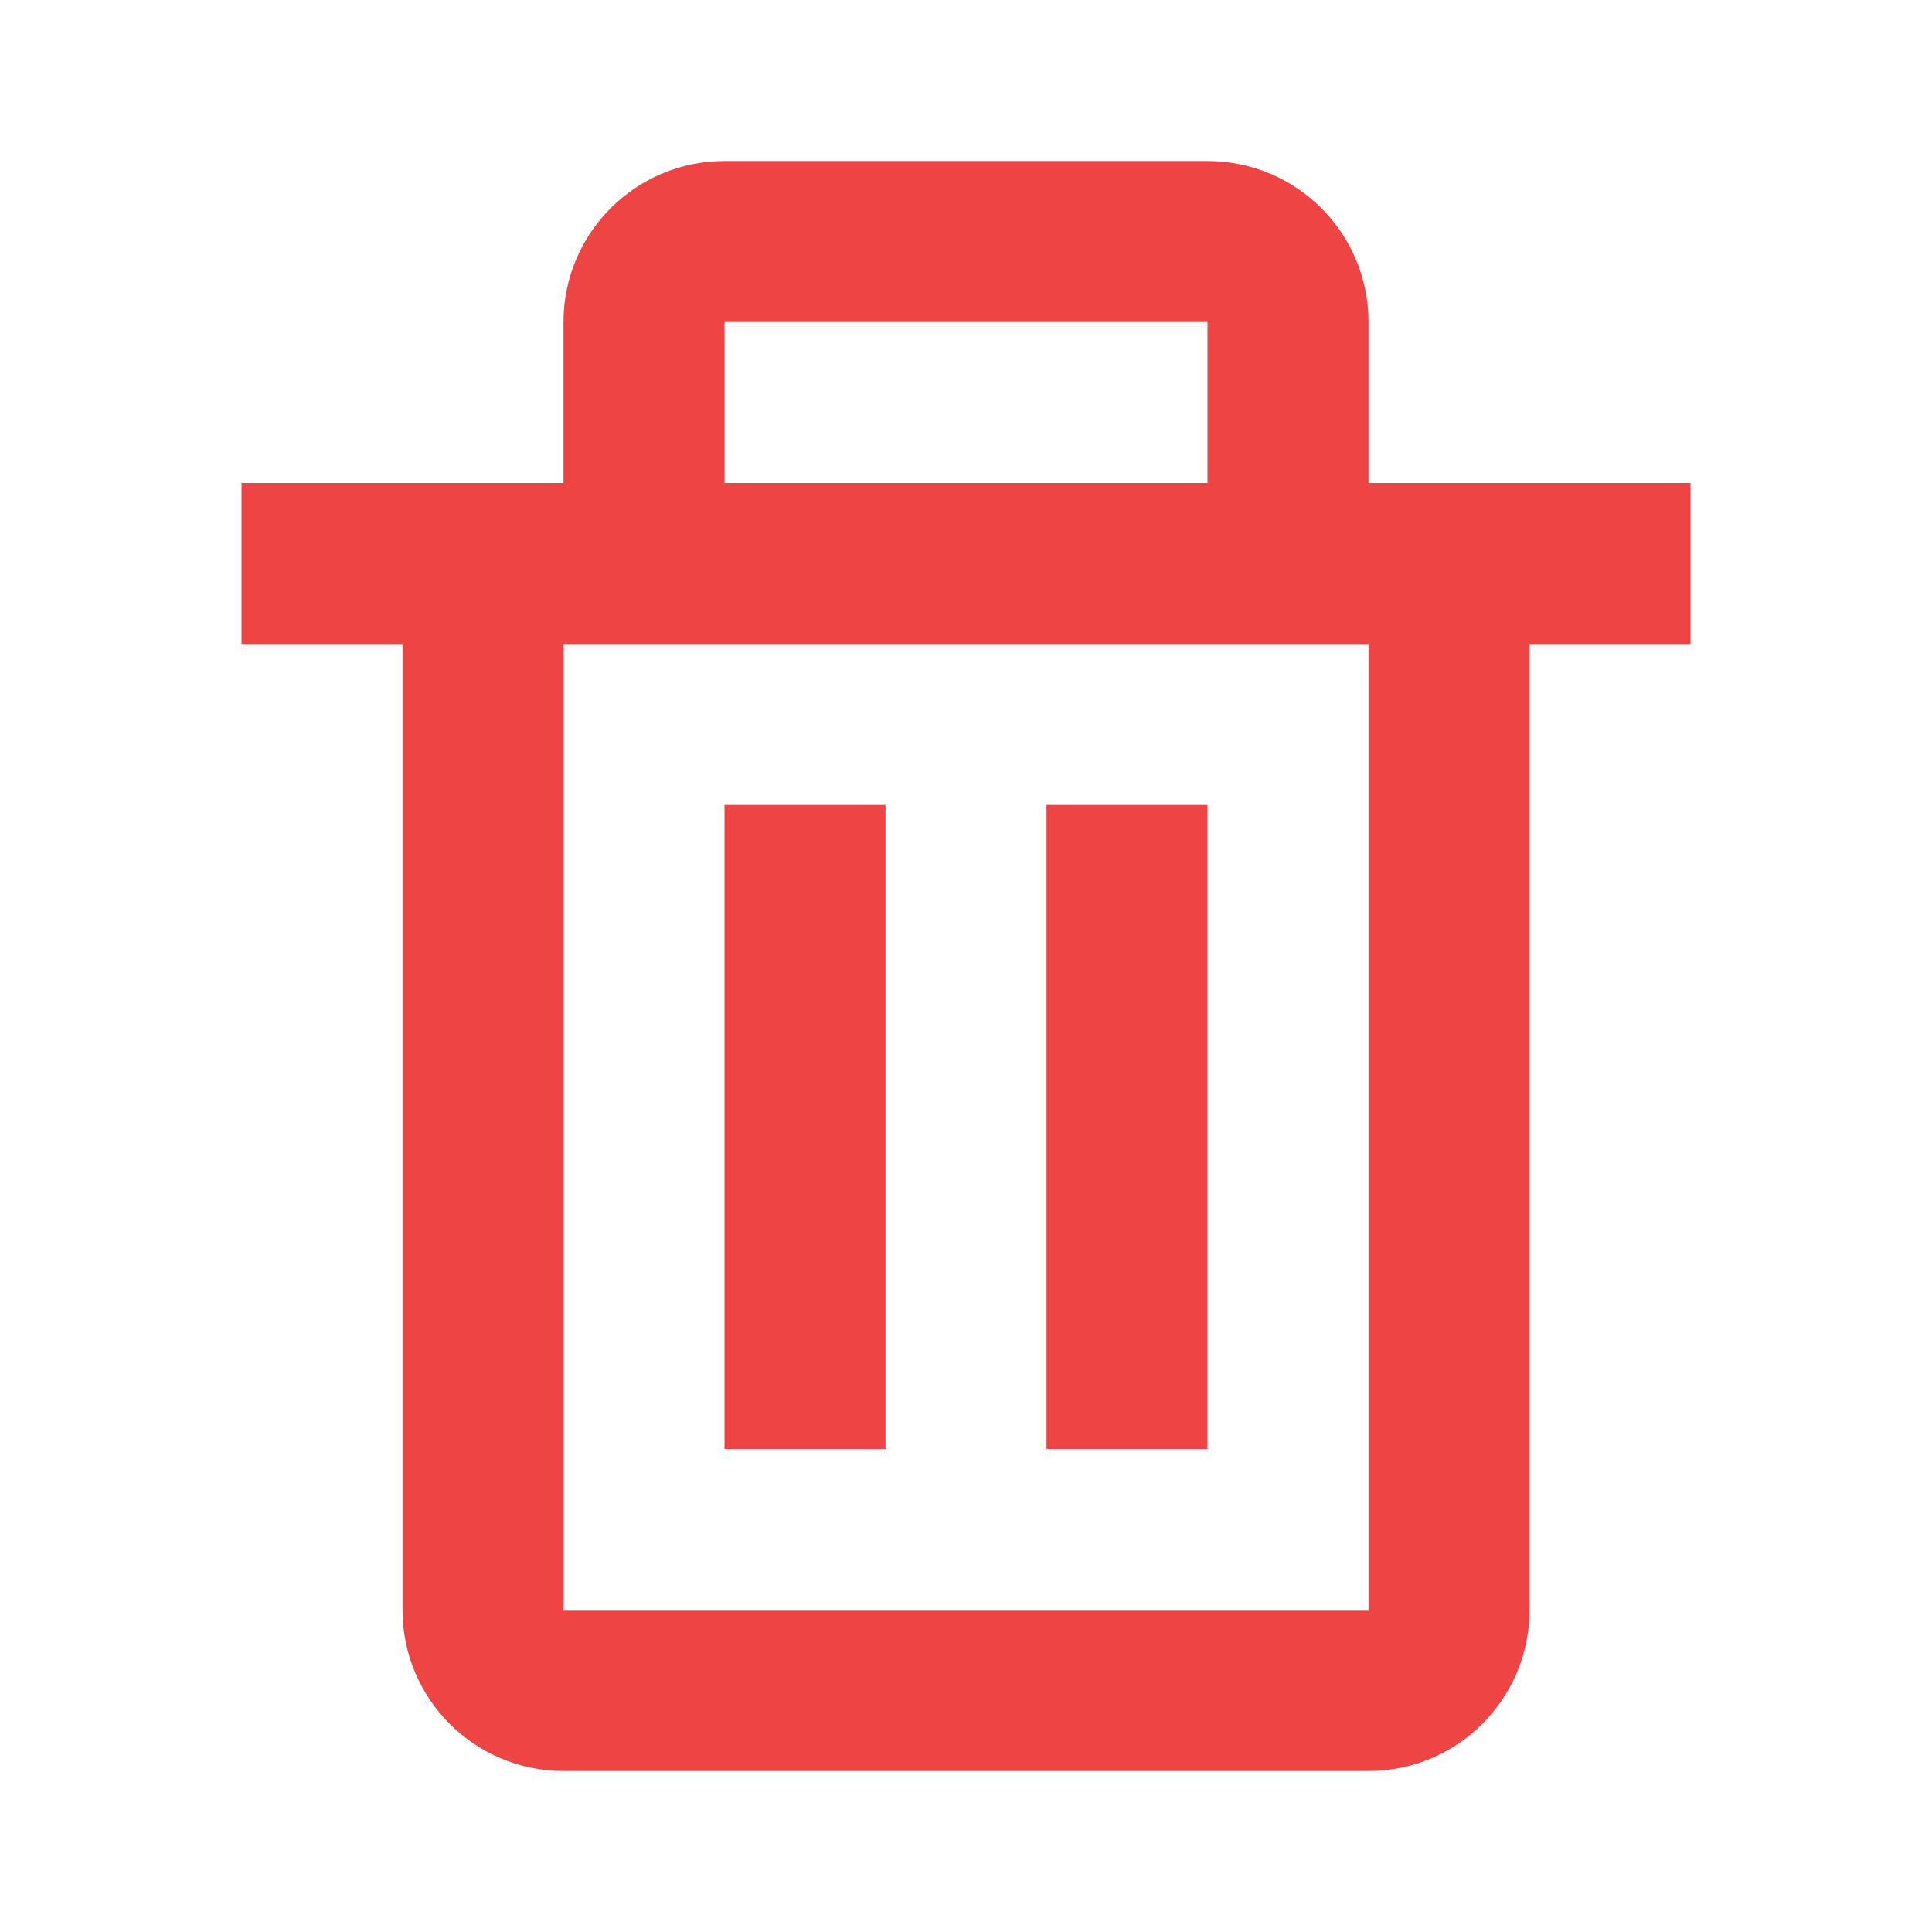
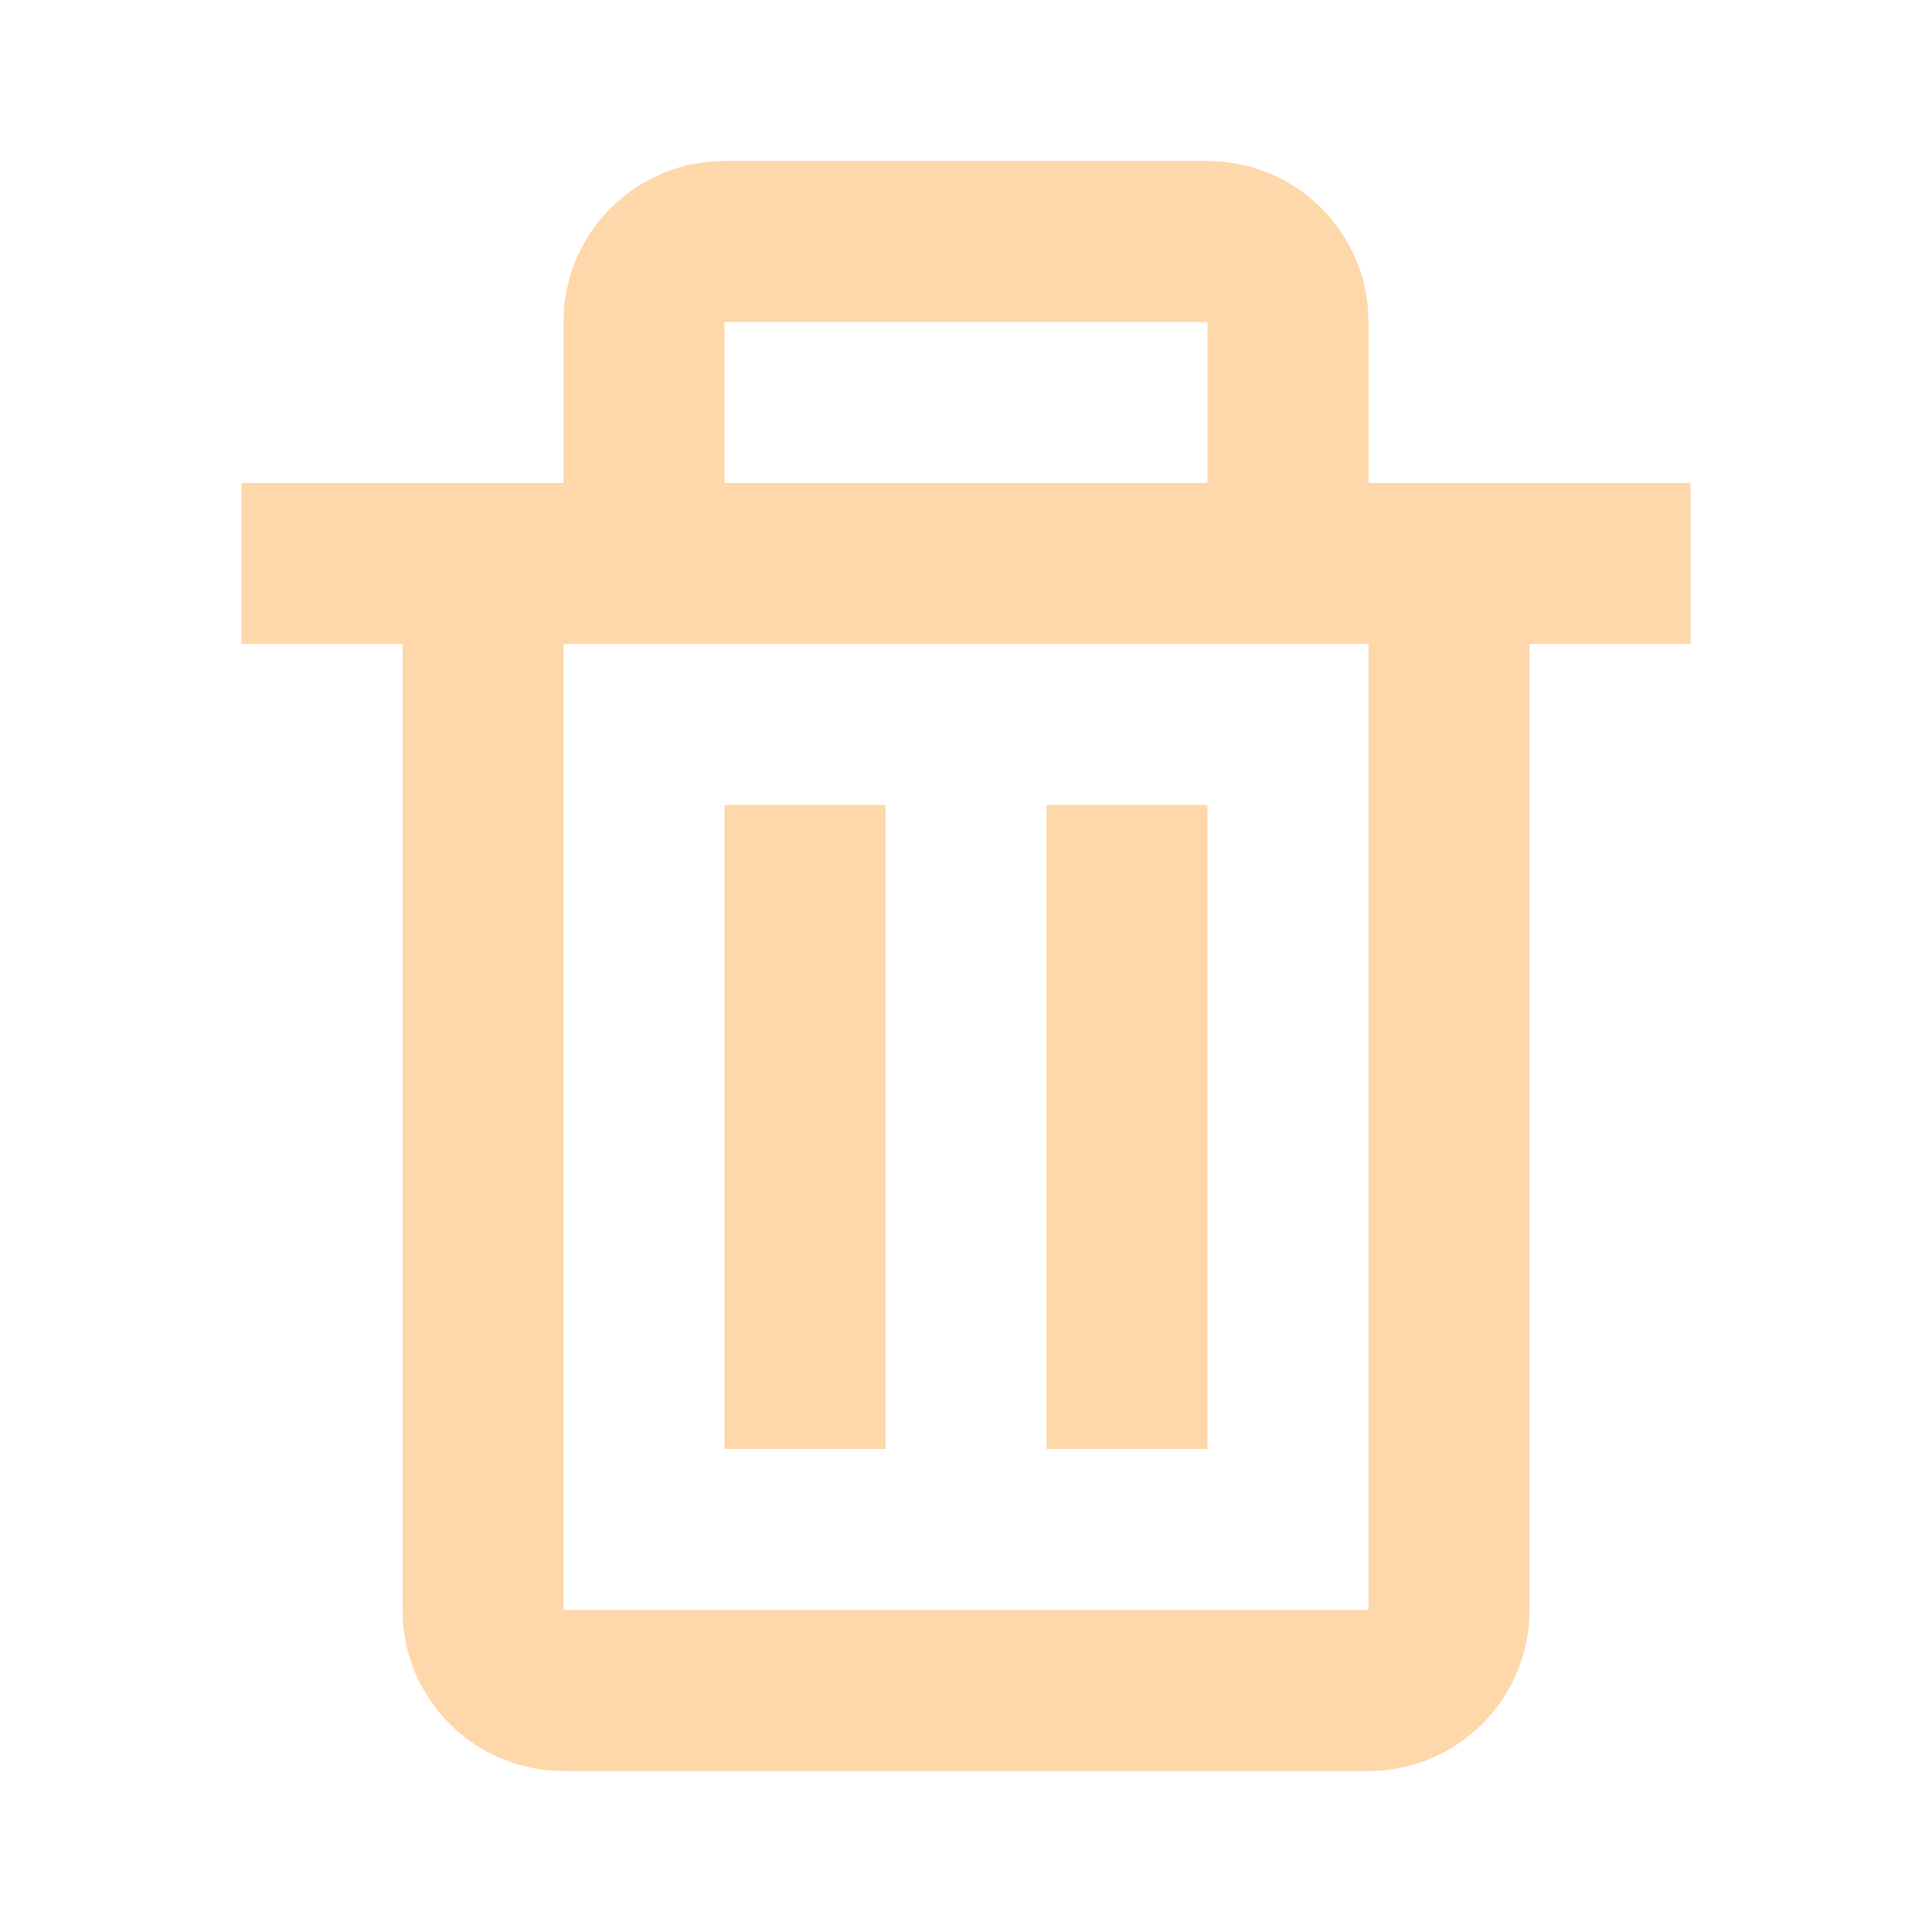
- <svg xmlns="http://www.w3.org/2000/svg" width="24" height="24" viewBox="0 0 24 24" style="fill: #ef4444;transform: ;msFilter:;">
+ <svg xmlns="http://www.w3.org/2000/svg" width="24" height="24" viewBox="0 0 24 24" style="fill: #fed7aa;transform: ;msFilter:;">
  <path d="M5 20a2 2 0 0 0 2 2h10a2 2 0 0 0 2-2V8h2V6h-4V4a2 2 0 0 0-2-2H9a2 2 0 0 0-2 2v2H3v2h2zM9 4h6v2H9zM8 8h9v12H7V8z" />
  <path d="M9 10h2v8H9zm4 0h2v8h-2z" />
</svg>
